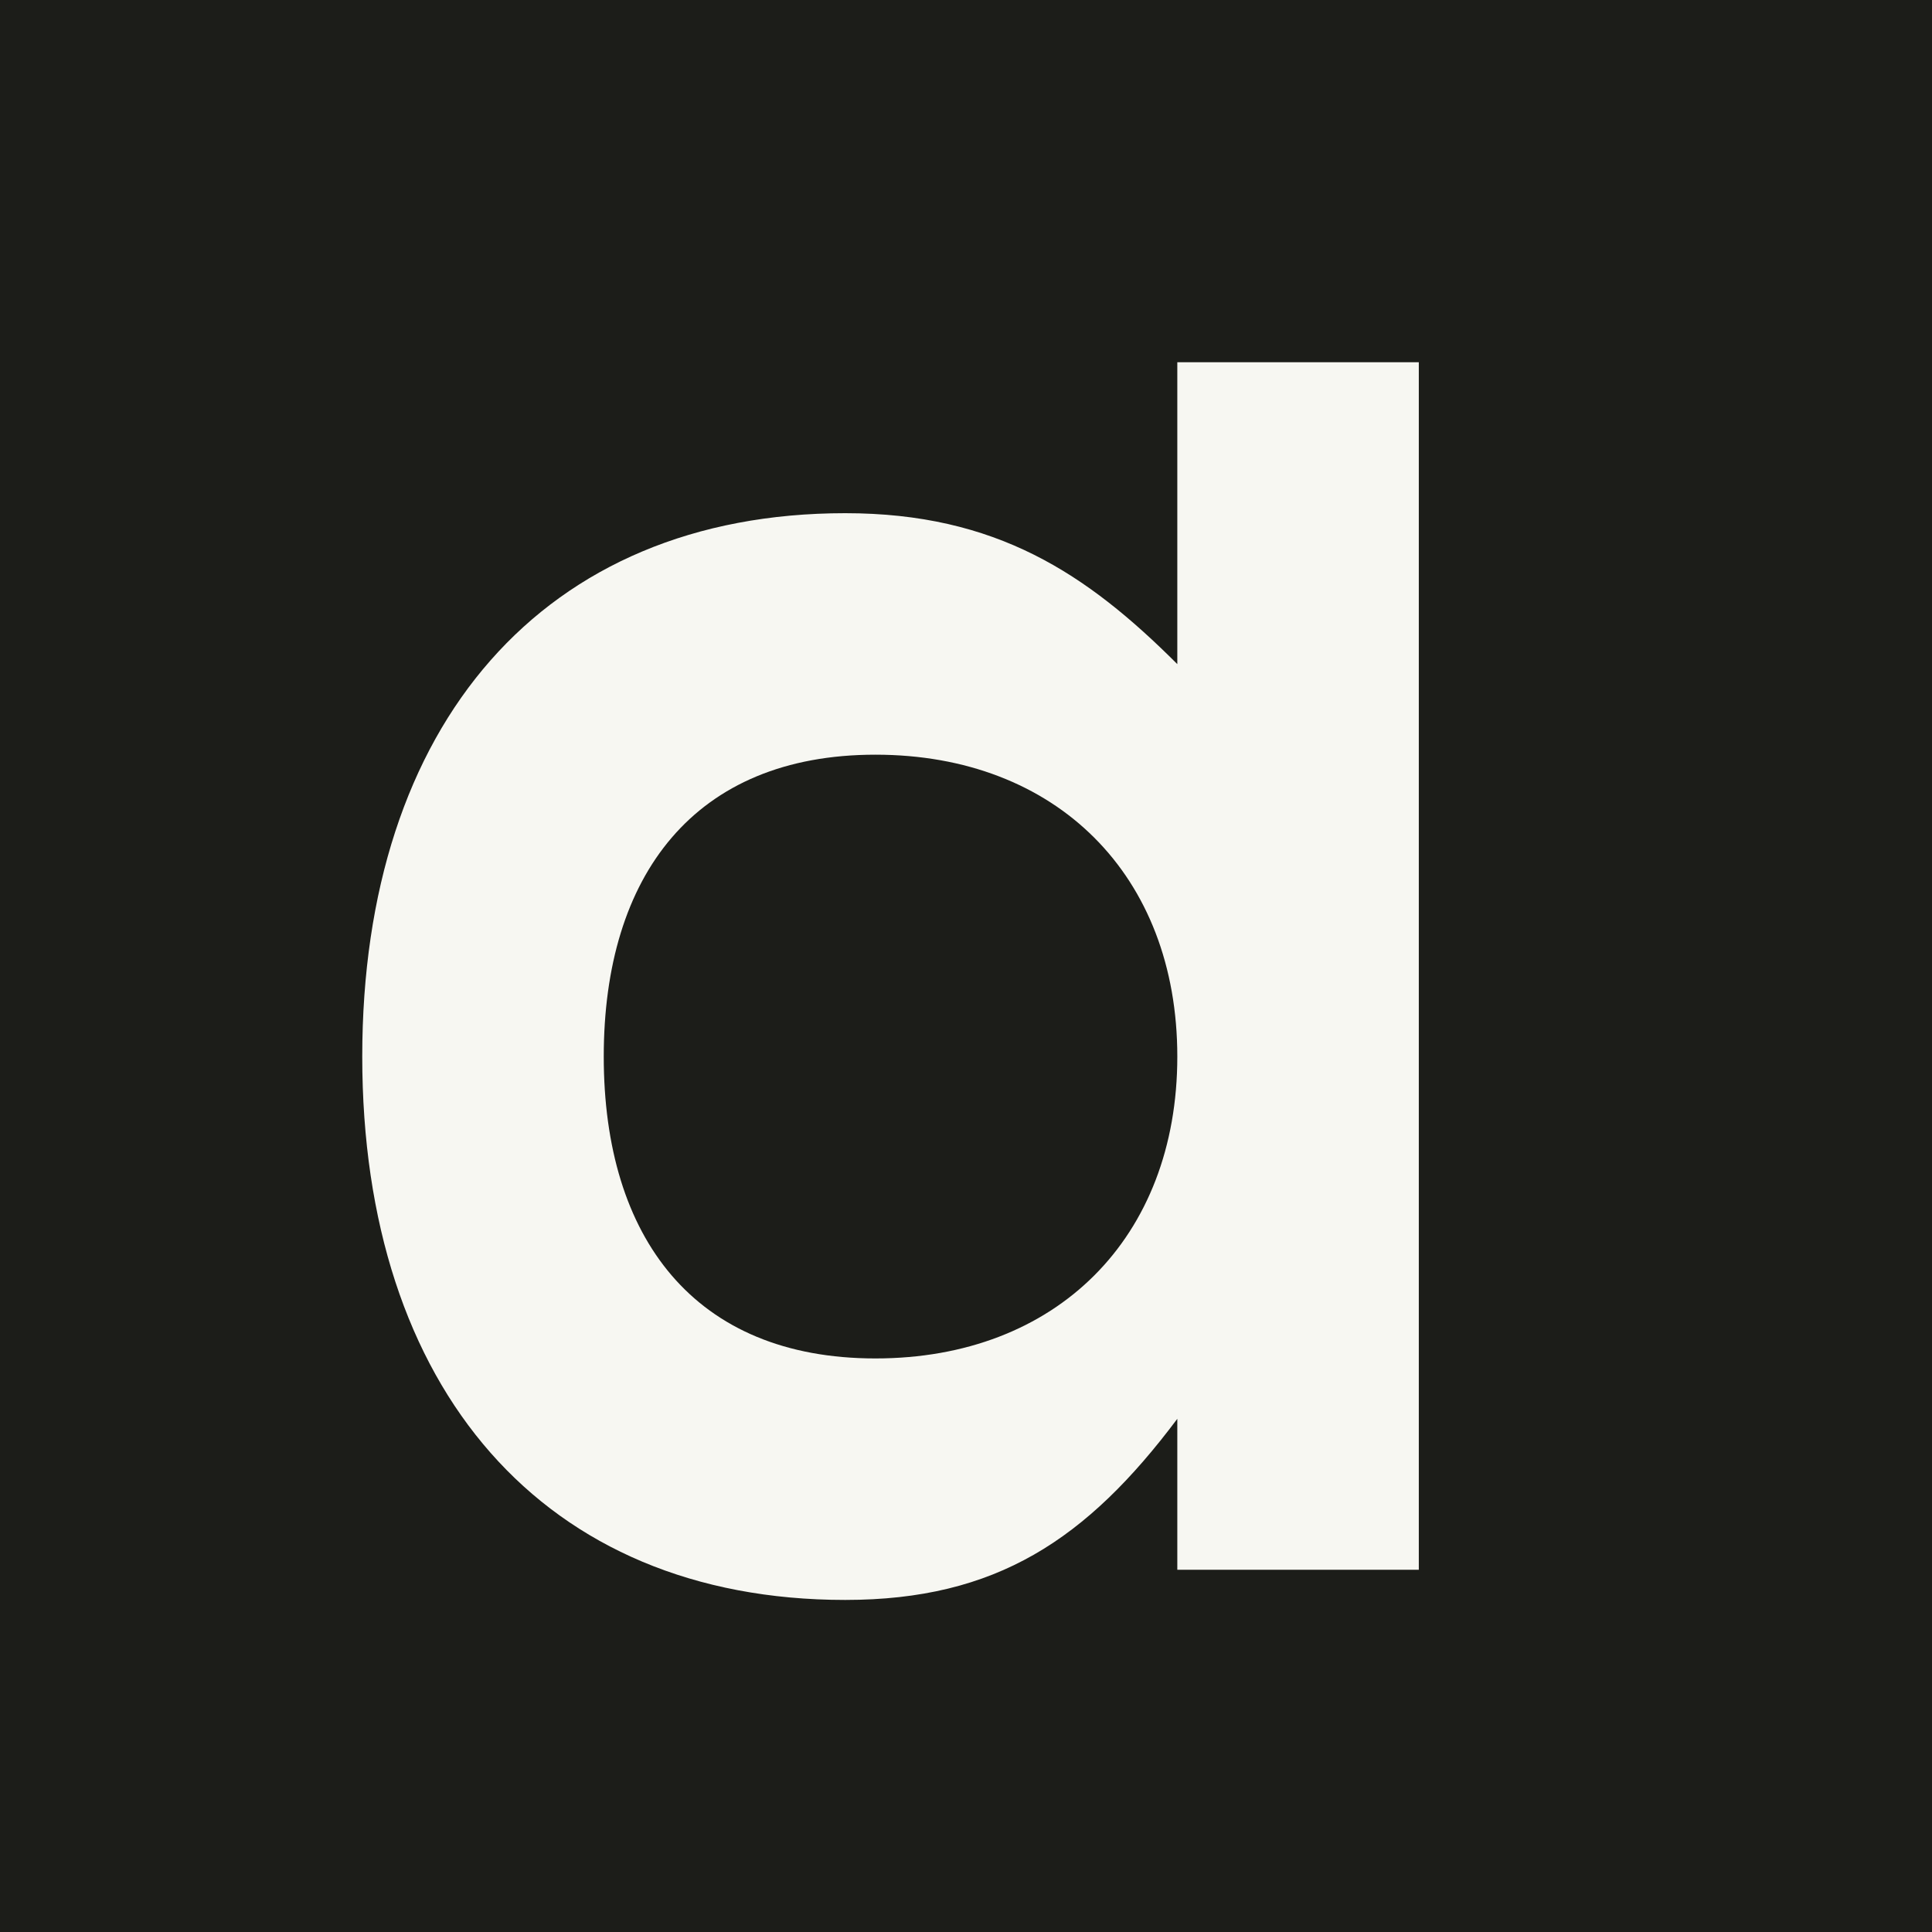
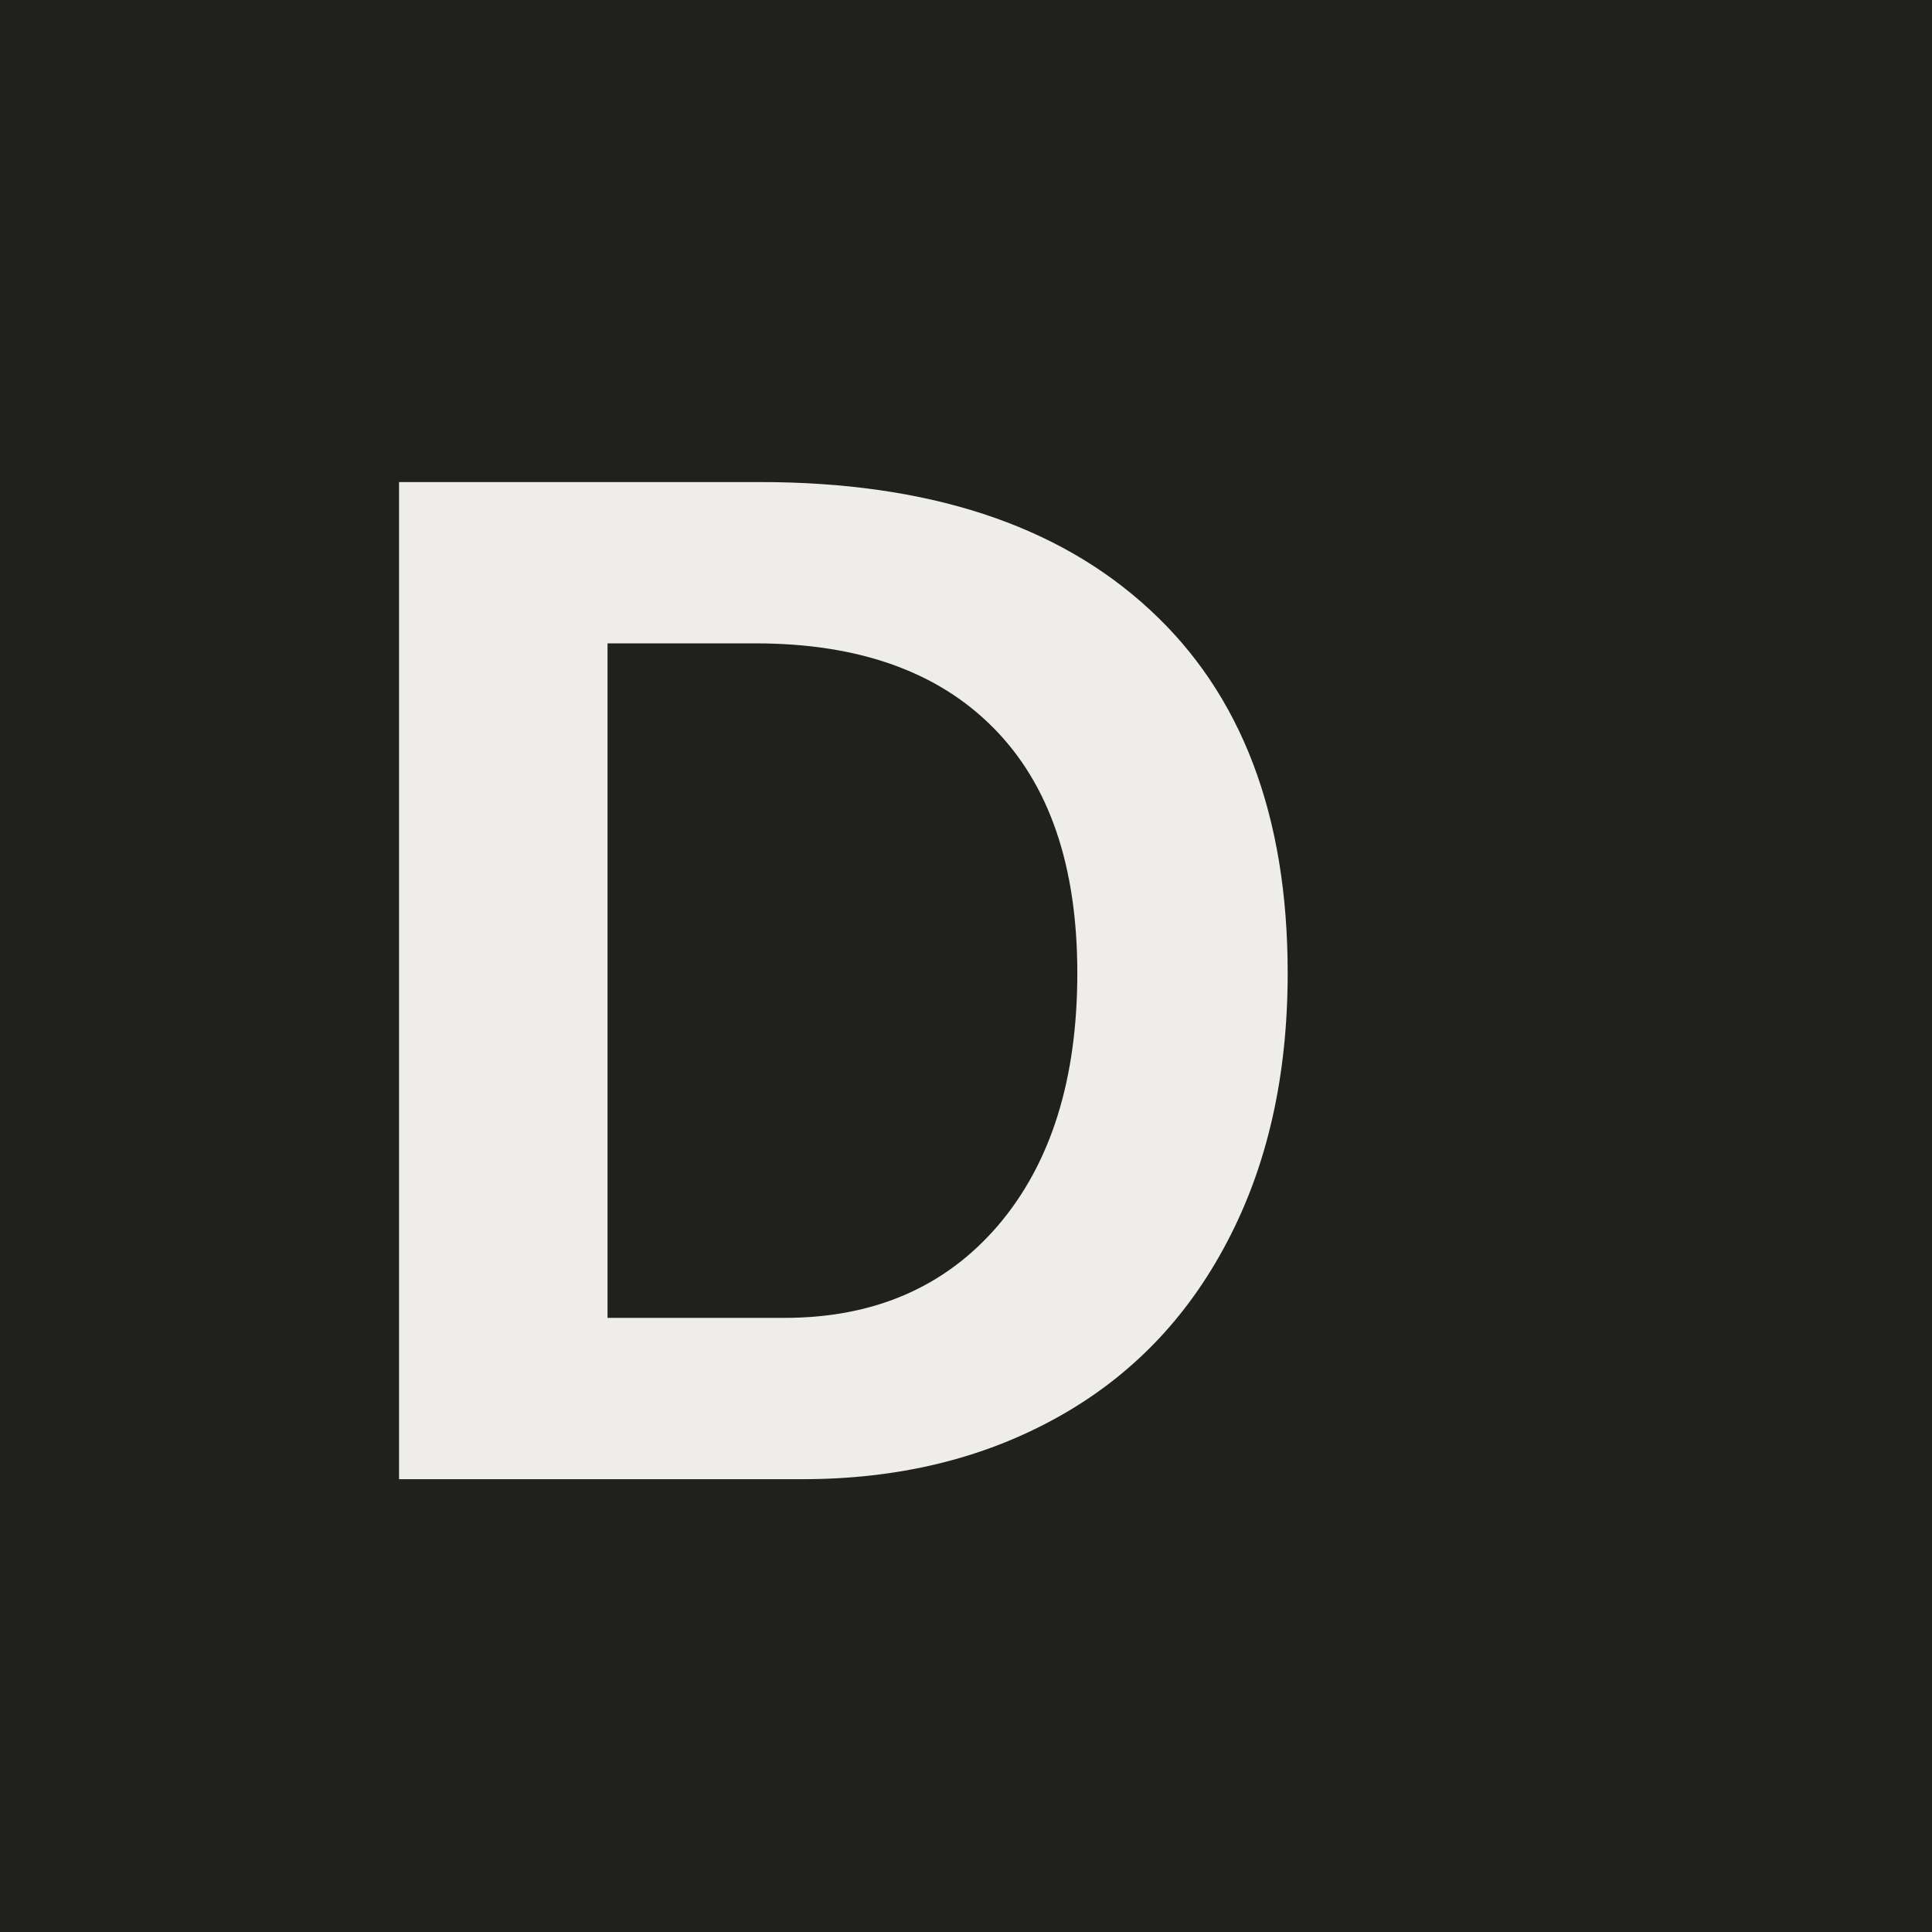
<svg xmlns="http://www.w3.org/2000/svg" viewBox="0 0 64 64">
-   <rect width="64" height="64" fill="#1c1d19" />
-   <path d="M39 12h8v40h-8v-5c-3 4-6 6-11 6-10 0-16-7-16-18s6-18 16-18c5 0 8 2 11 5V12Zm-10 13c-6 0-9 4-9 10s3 10 9 10 10-4 10-10-4-10-10-10Z" fill="#f7f7f2" />
+   <rect width="64" height="64" fill="#20211f" />
+   <text x="10" y="49" fill="#eeede9" font-family="Arial,sans-serif" font-weight="bold" font-size="48">D</text>
</svg>
